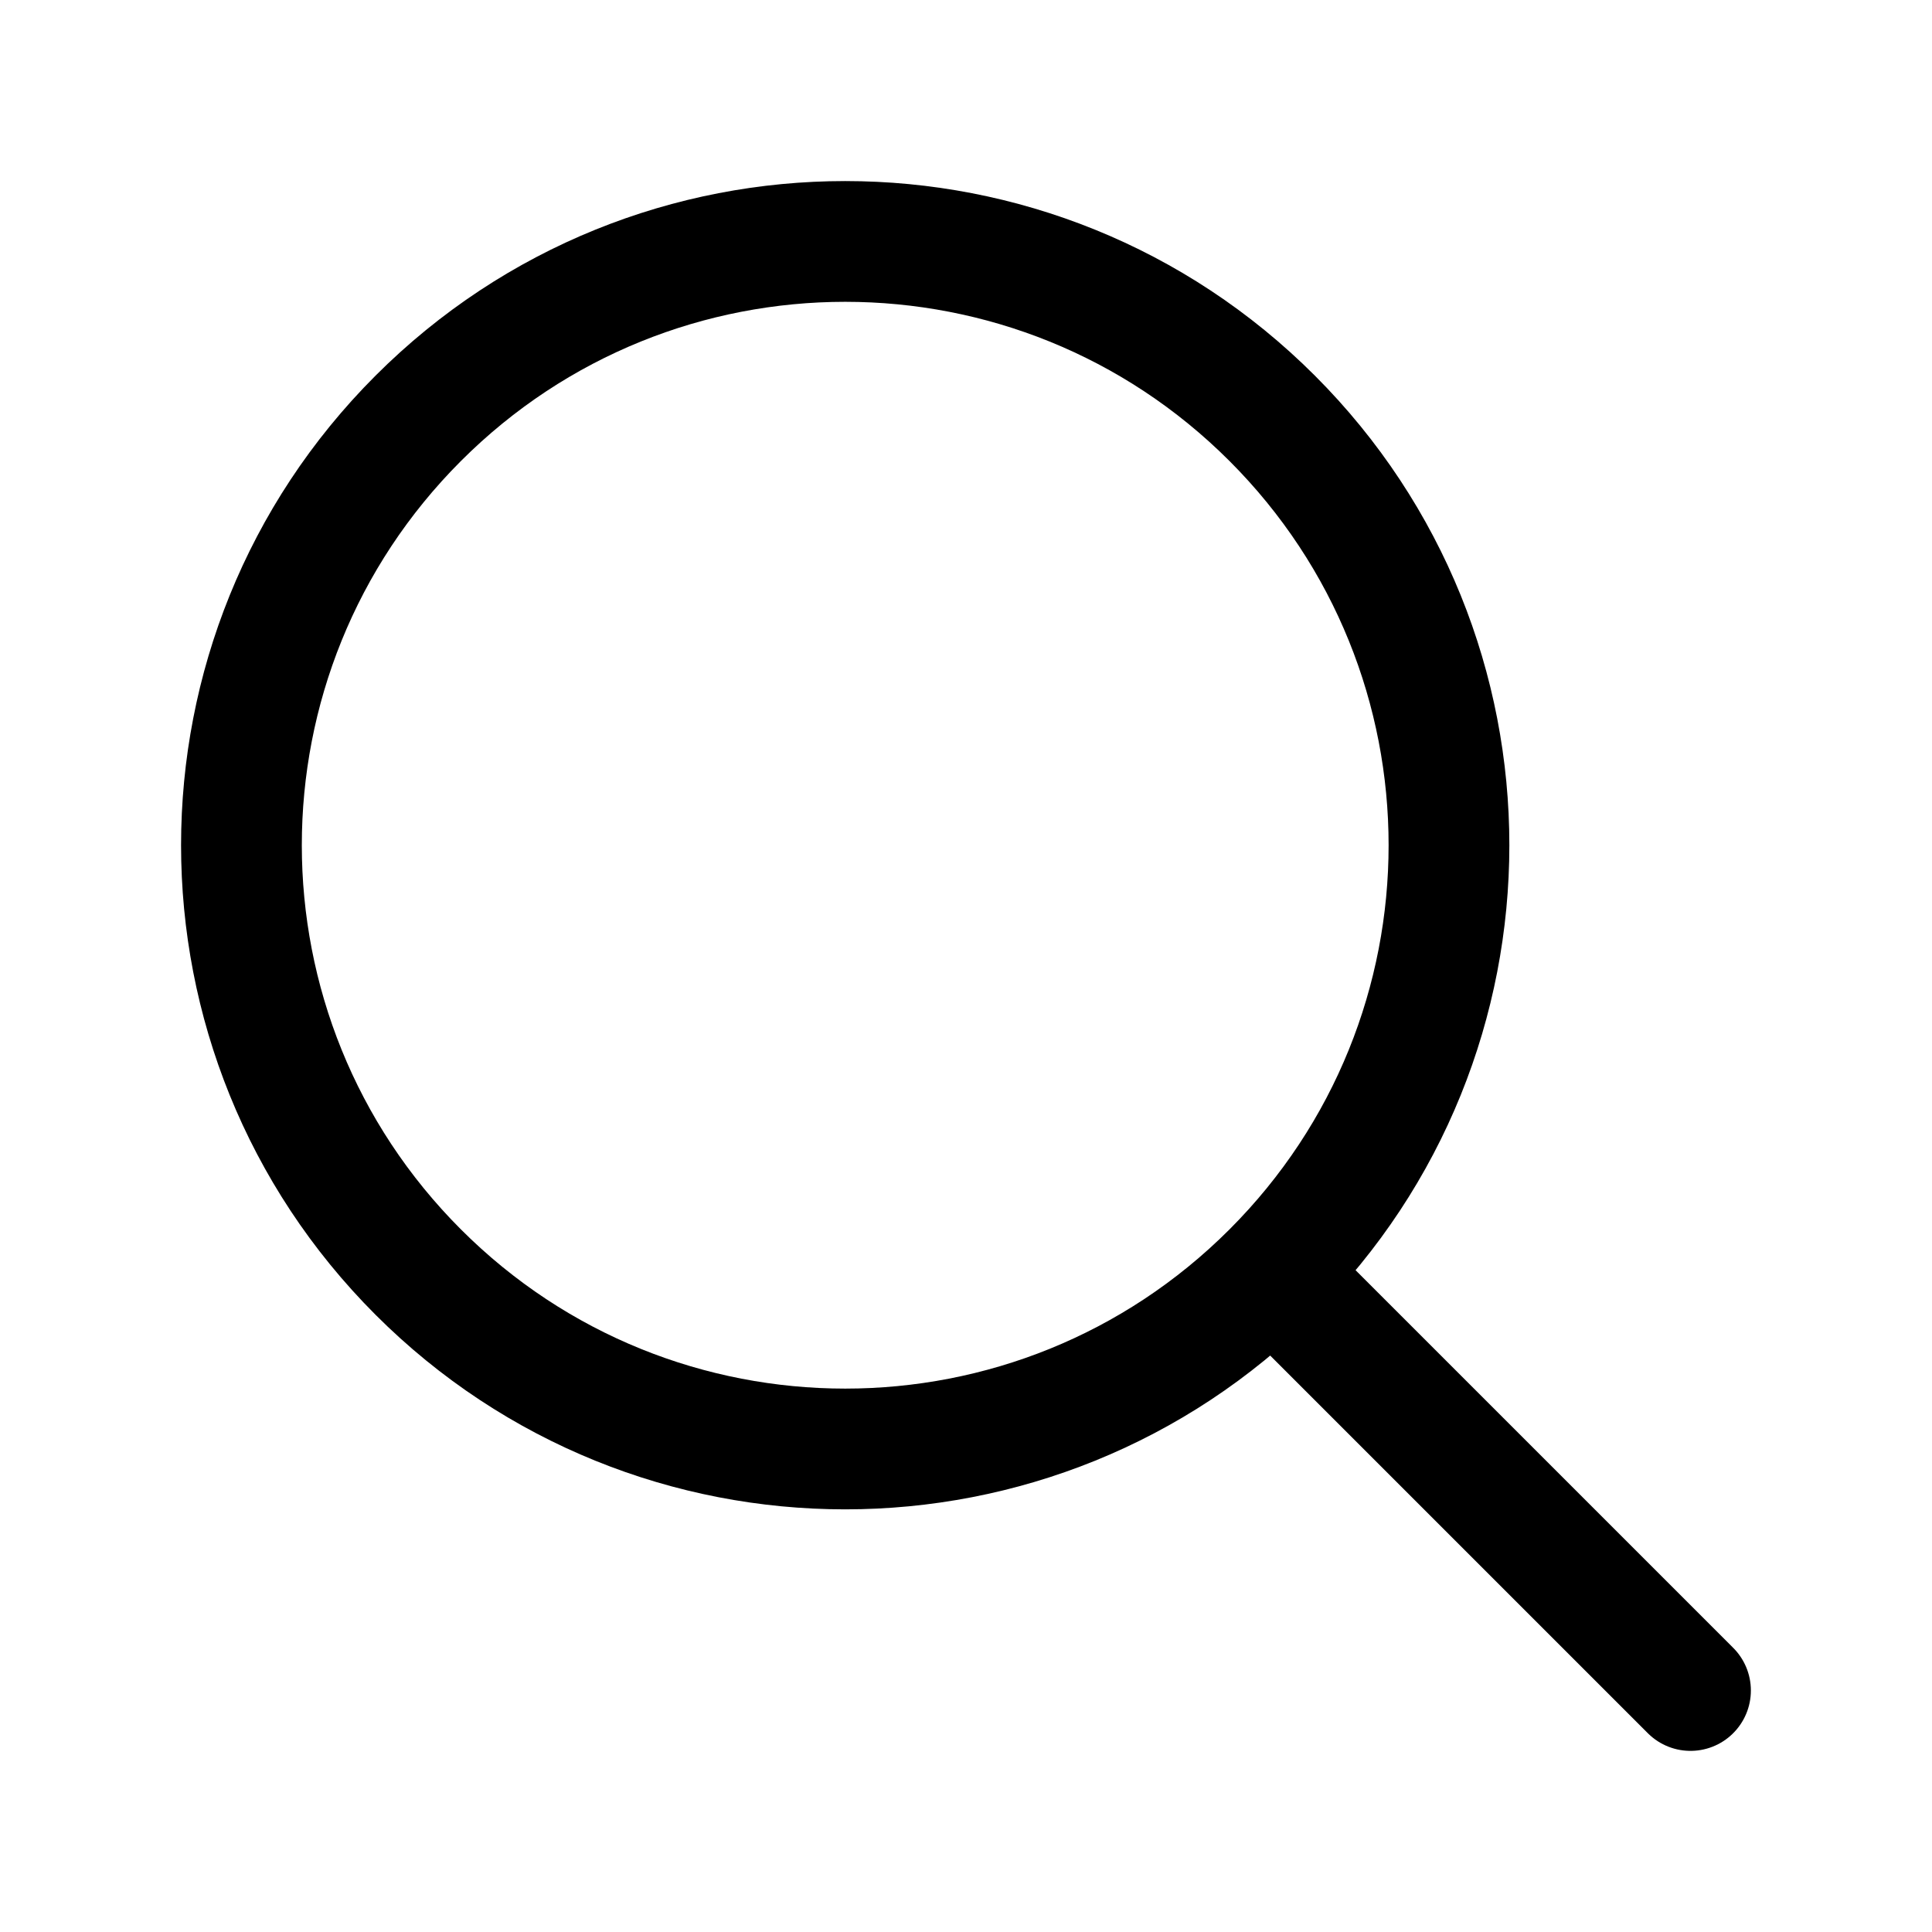
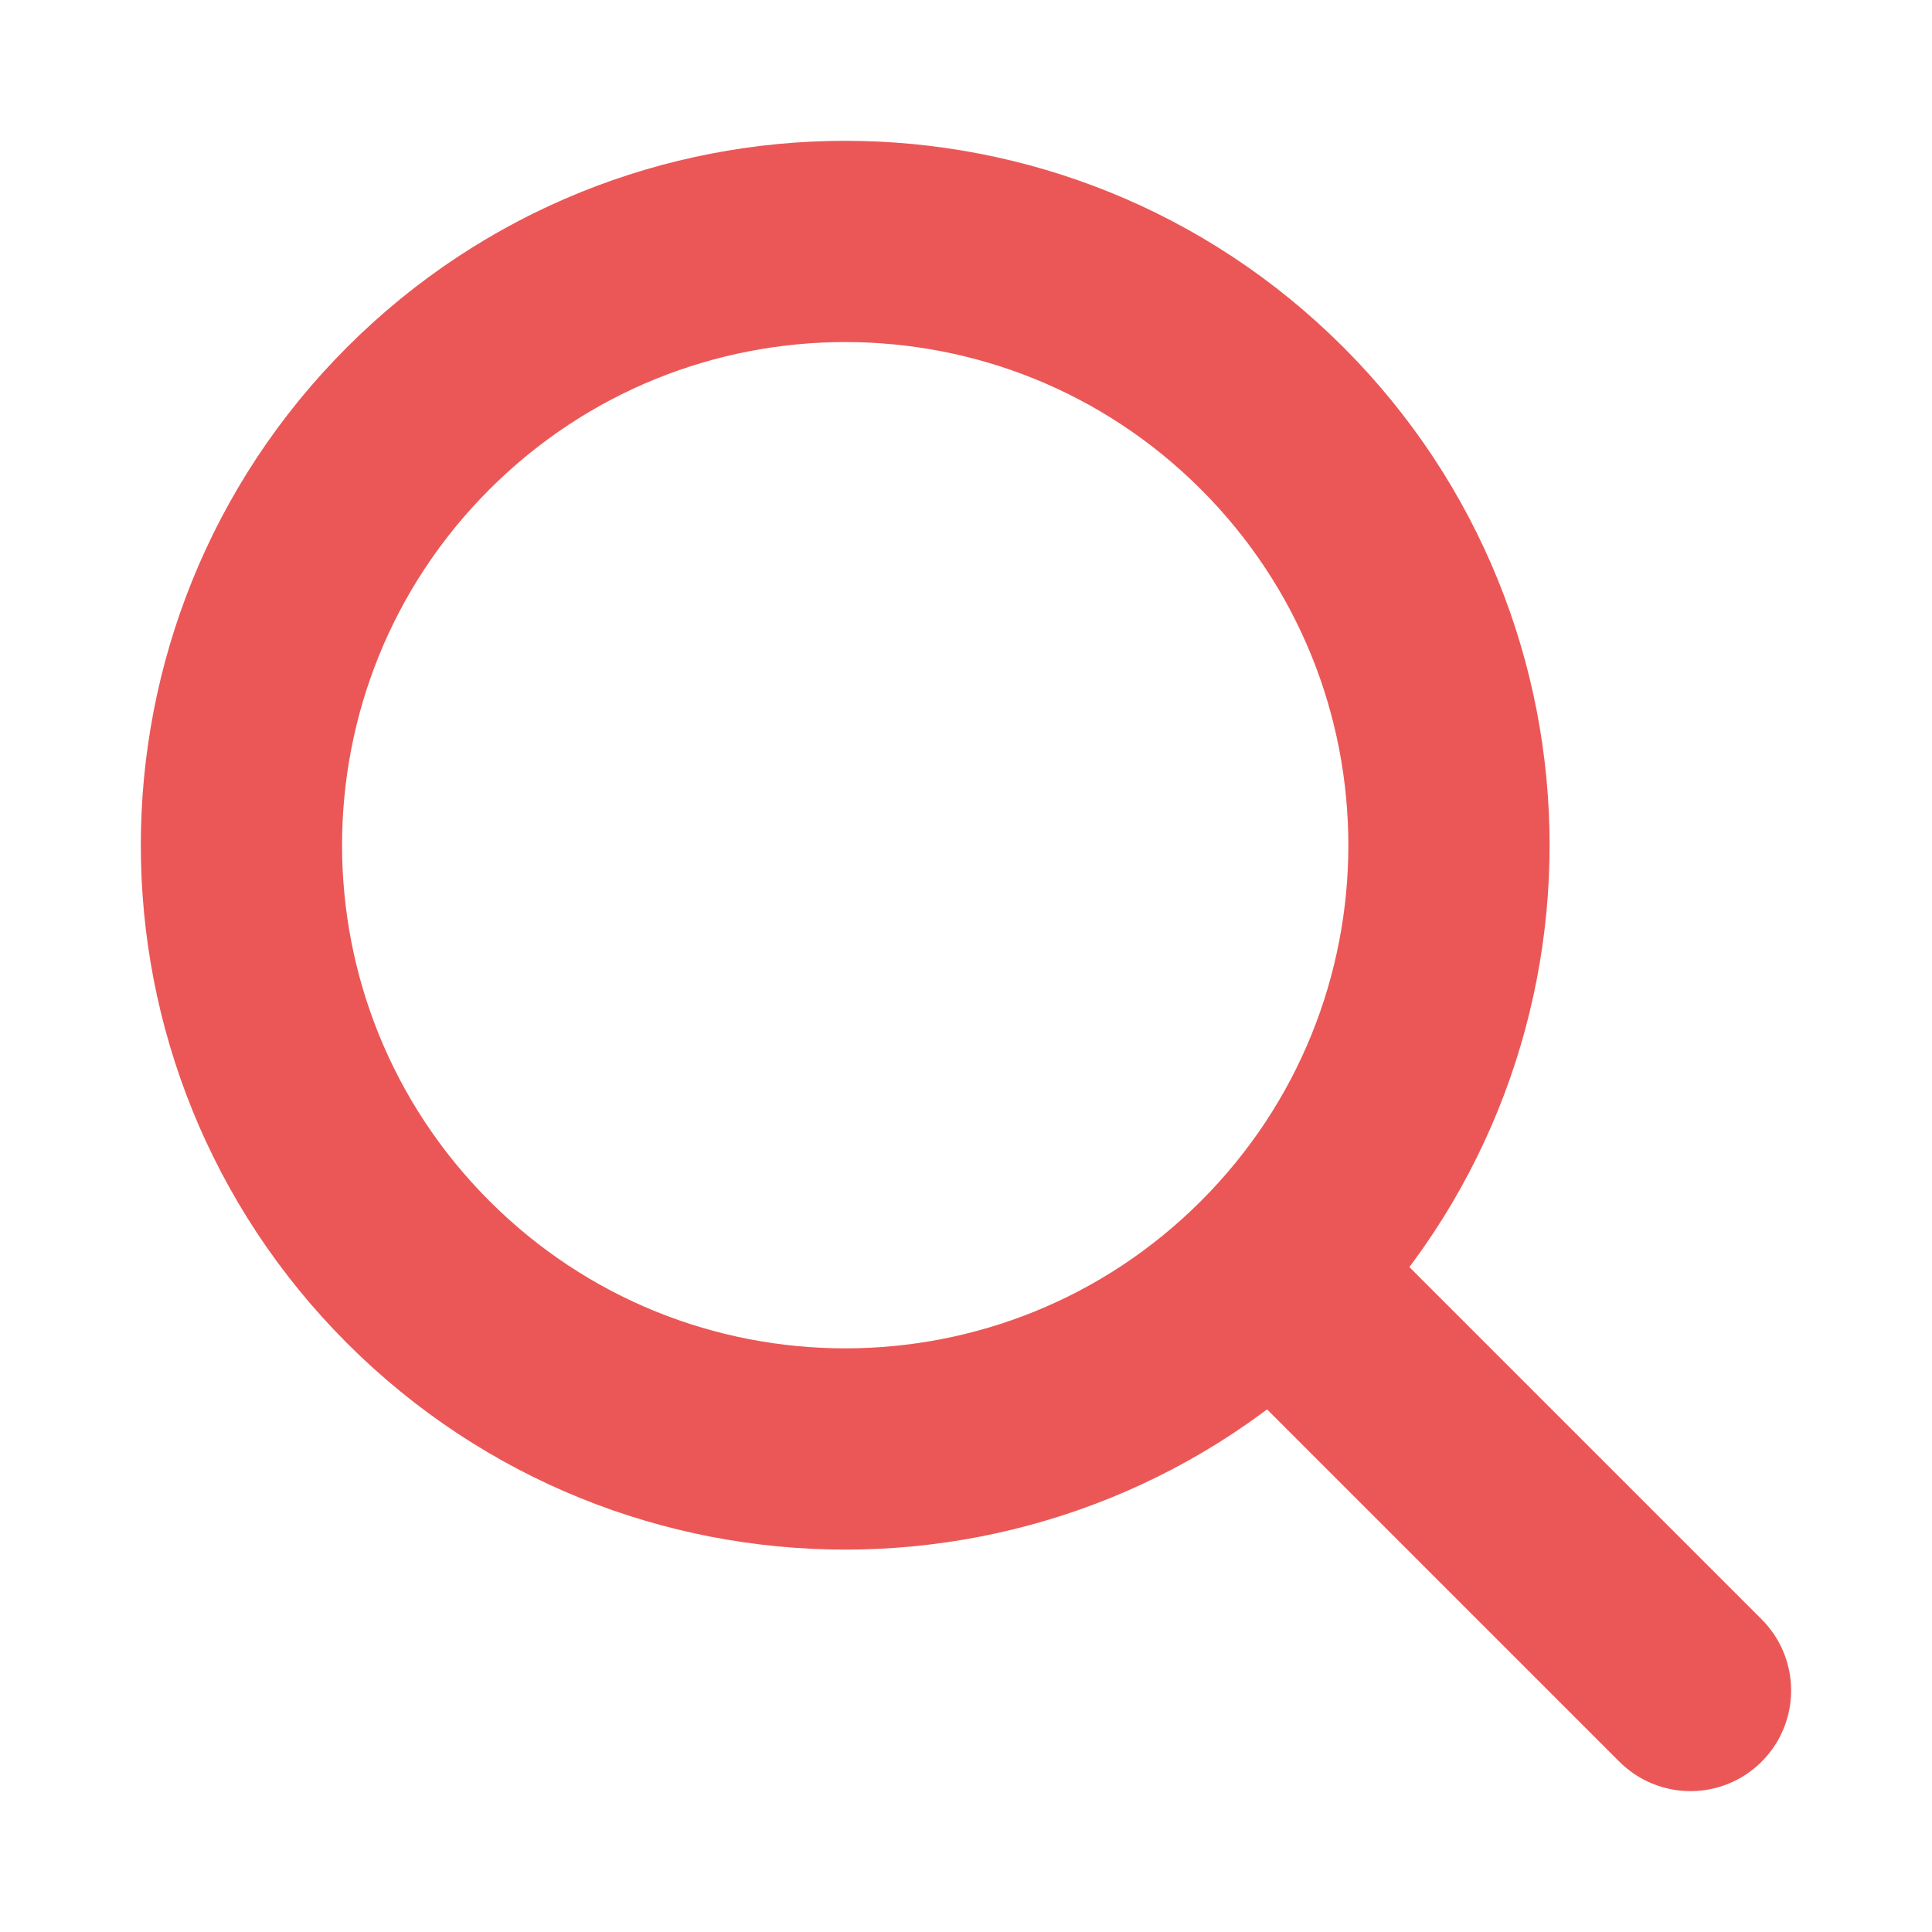
- <svg xmlns="http://www.w3.org/2000/svg" fill="none" viewBox="0 0 24 24" stroke-width="1.5" stroke="currentColor" class="size-6">
+ <svg xmlns="http://www.w3.org/2000/svg" fill="none" viewBox="0 0 24 24" stroke-width="2.5" stroke="#eb5757" class="size-6">
  <path stroke-linecap="round" stroke-linejoin="round" d="m21 21-5.197-5.197m0 0A7.5 7.5 0 1 0 5.196 5.196a7.5 7.5 0 0 0 10.607 10.607Z" />
</svg>
